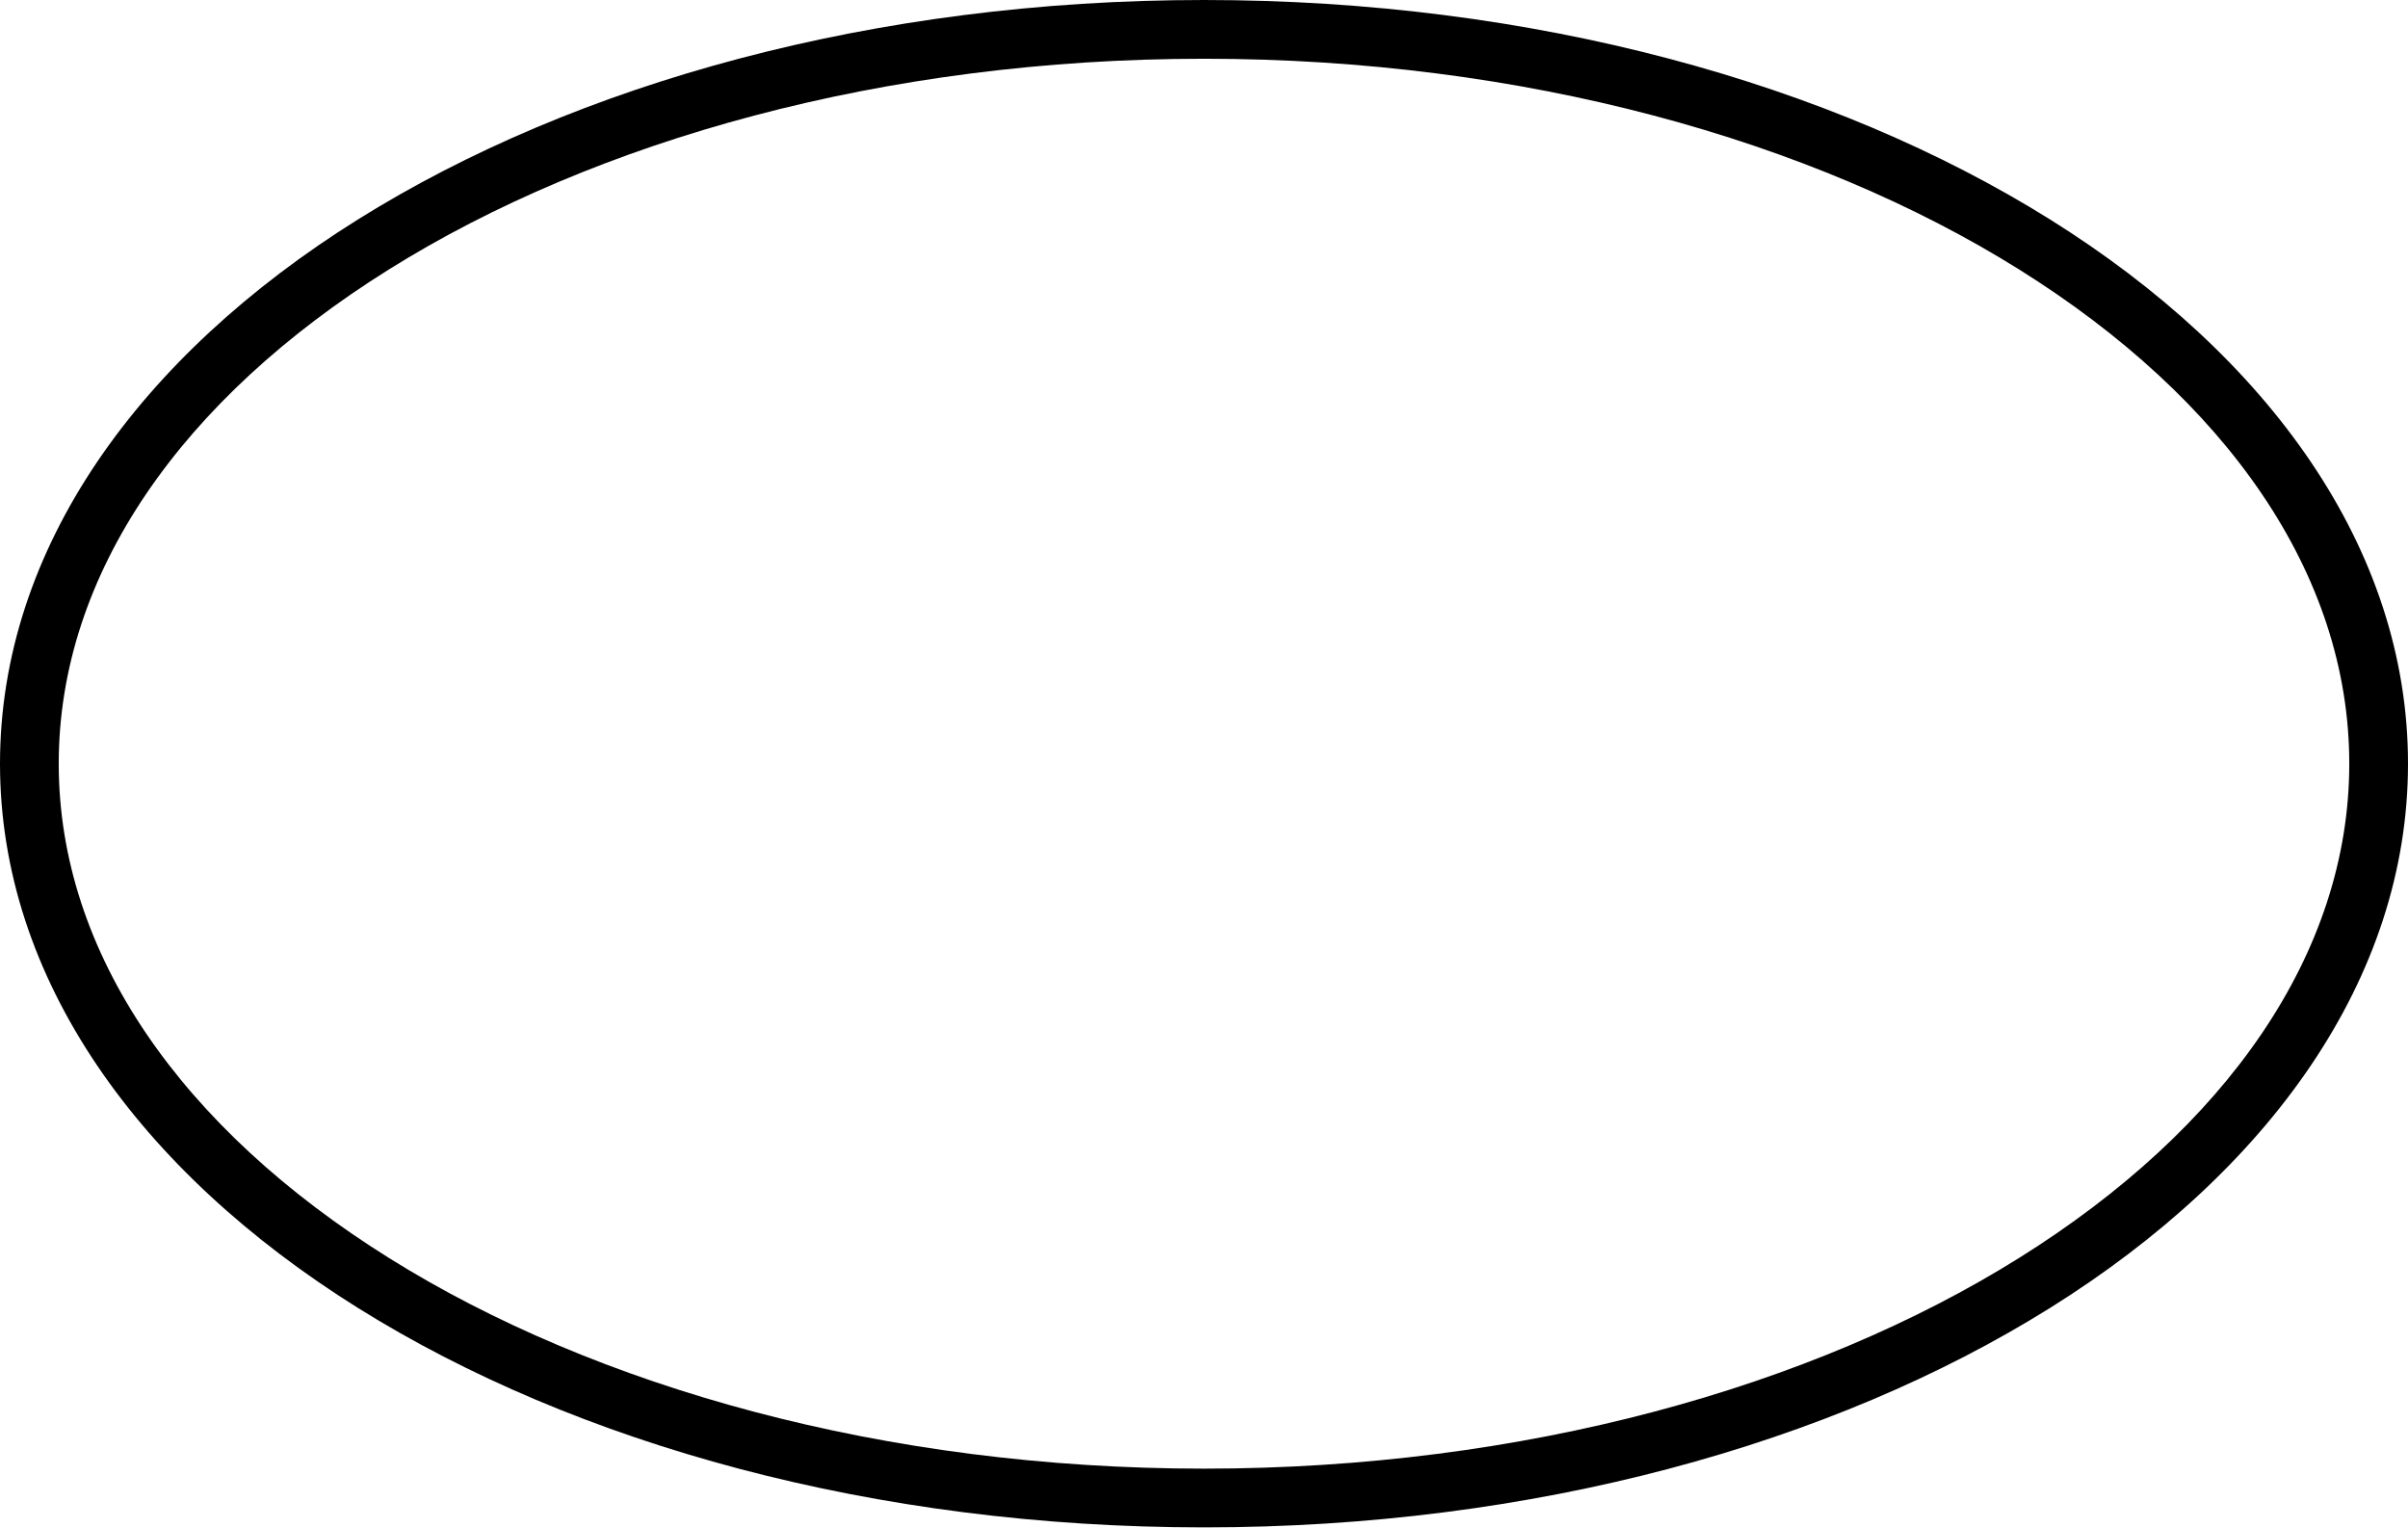
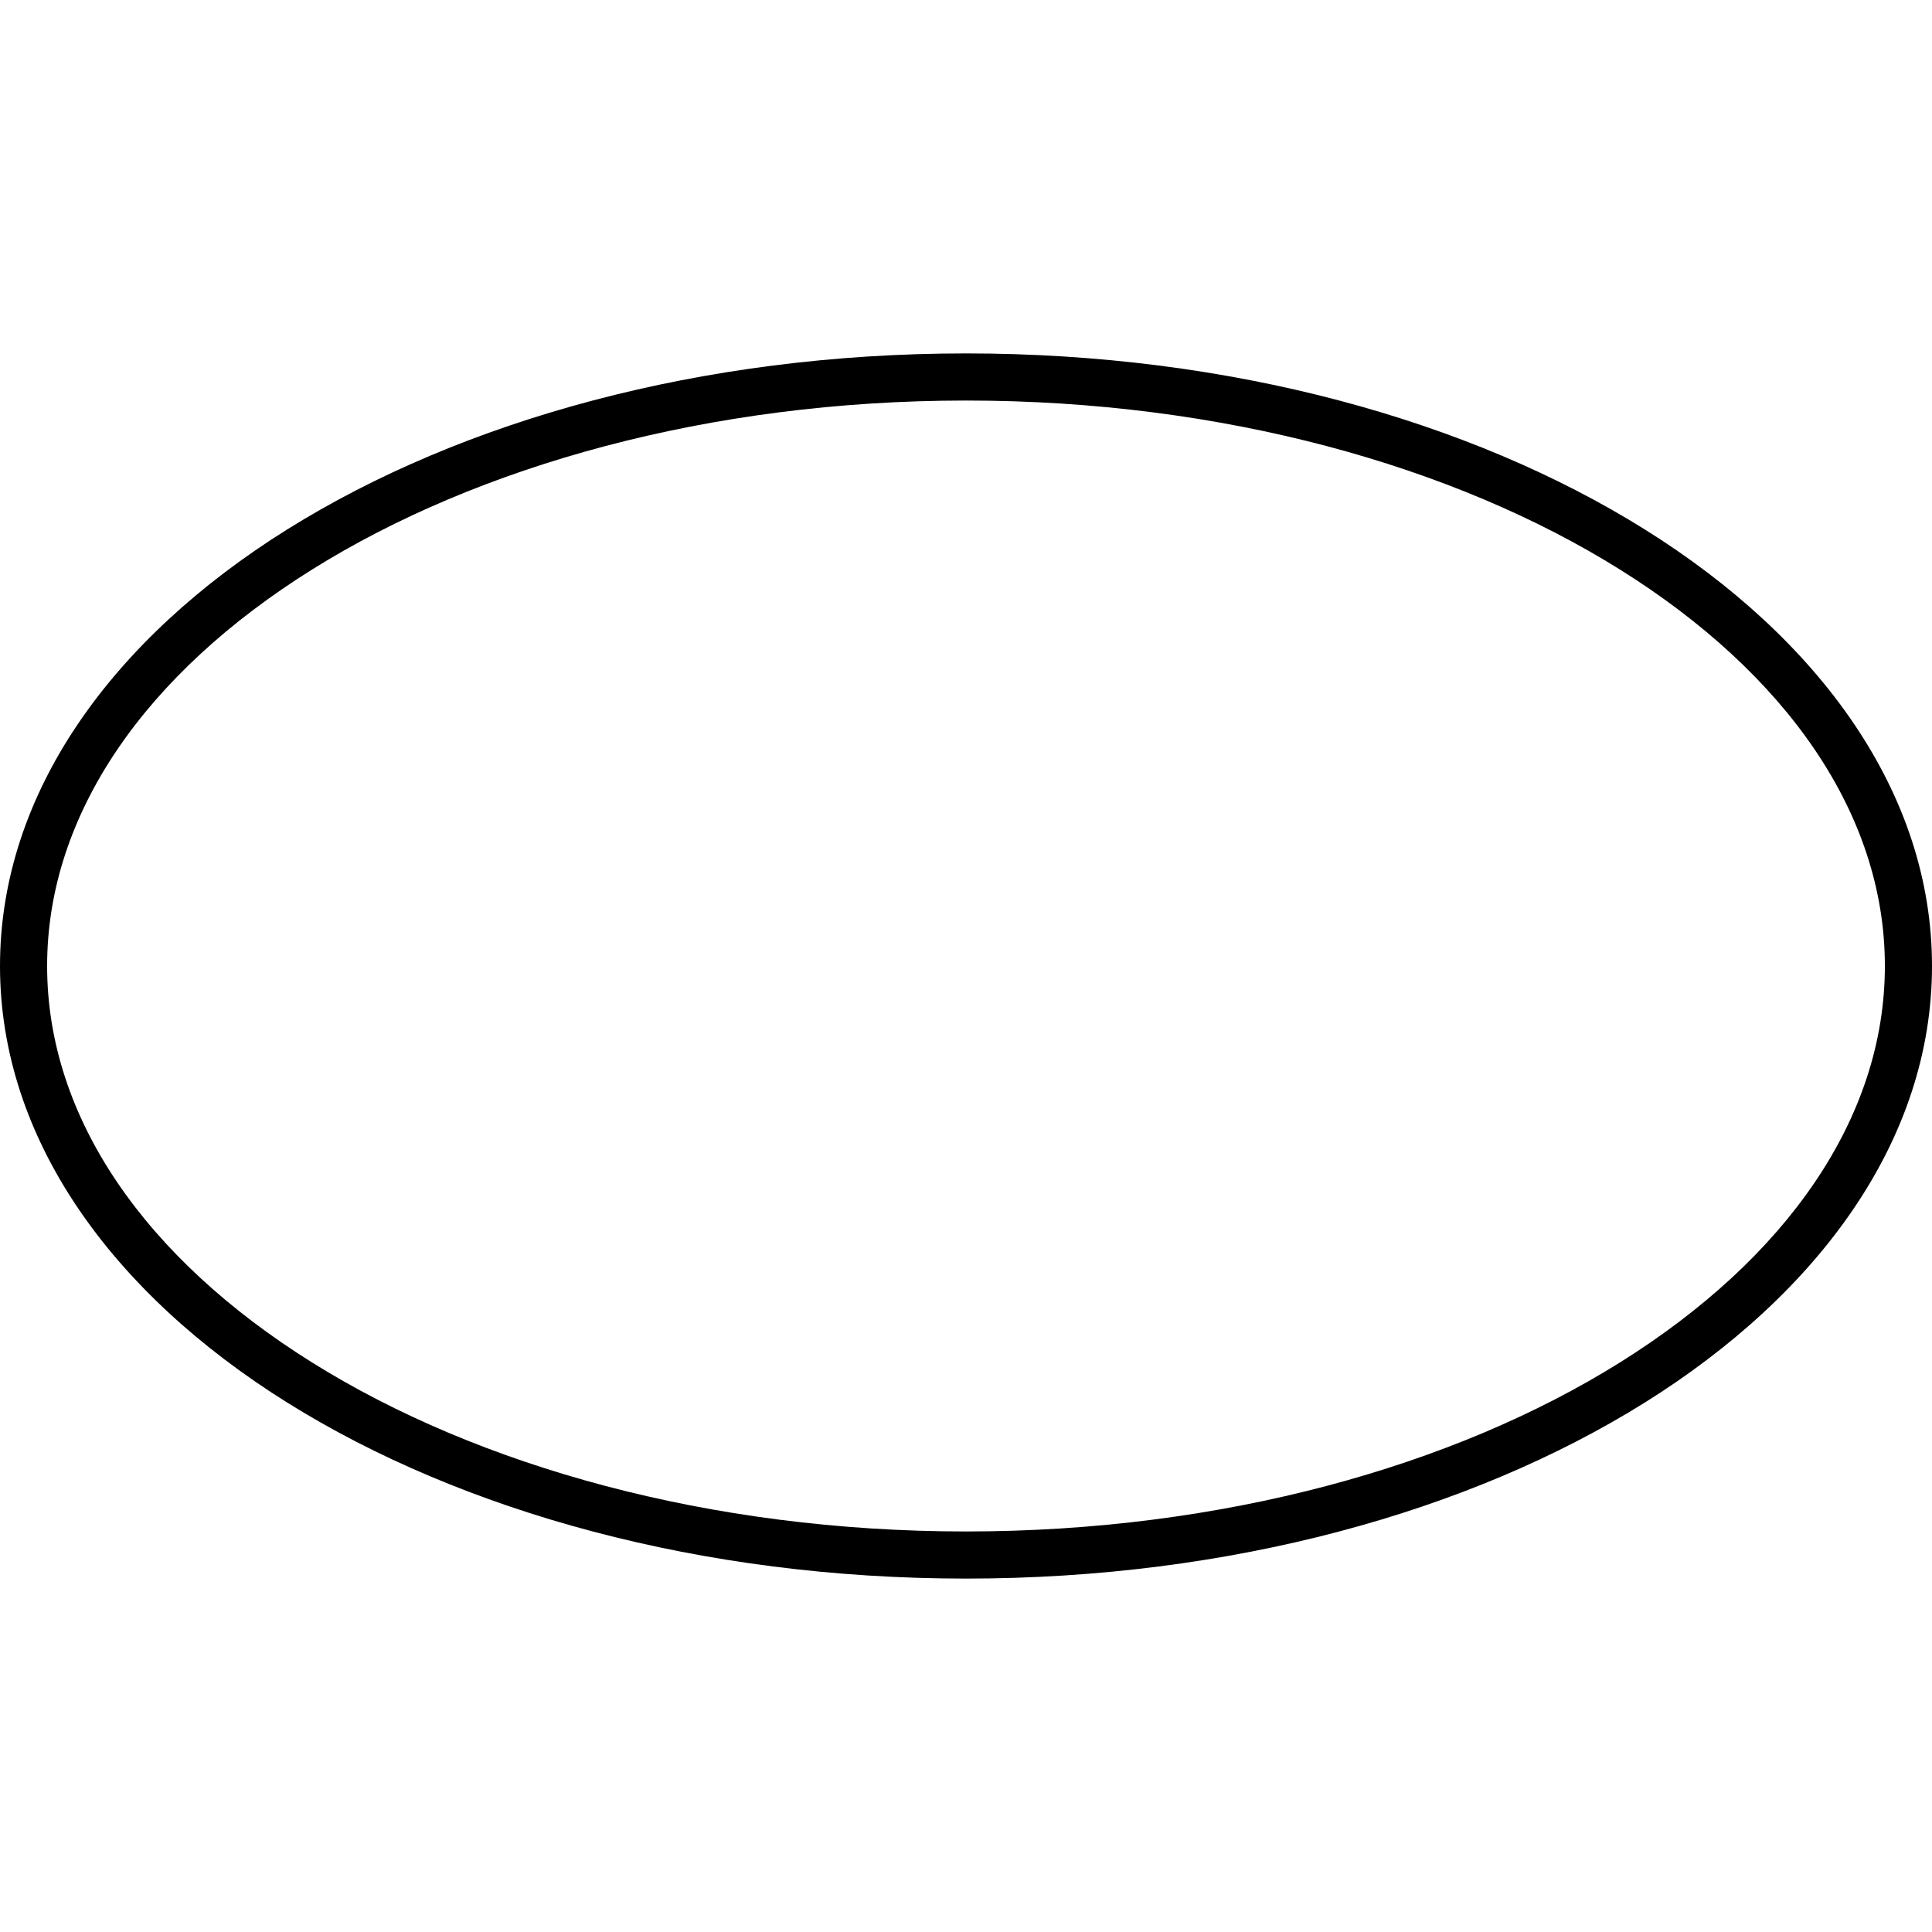
- <svg xmlns="http://www.w3.org/2000/svg" version="1.1" width="41" height="26" viewBox="-0.5 -0.5 41 26" content="&lt;mxfile host=&quot;Electron&quot; agent=&quot;Mozilla/5.0 (Windows NT 10.0; Win64; x64) AppleWebKit/537.36 (KHTML, like Gecko) draw.io/27.0.9 Chrome/134.0.7.205 Electron/35.4.0 Safari/537.36&quot; version=&quot;27.0.9&quot; scale=&quot;1&quot; border=&quot;0&quot;&gt;&#10;  &lt;diagram name=&quot;Page-1&quot; id=&quot;n0OZcgZHxj55q1kZgUS8&quot;&gt;&#10;    &lt;mxGraphModel dx=&quot;480&quot; dy=&quot;279&quot; grid=&quot;1&quot; gridSize=&quot;10&quot; guides=&quot;1&quot; tooltips=&quot;1&quot; connect=&quot;1&quot; arrows=&quot;1&quot; fold=&quot;1&quot; page=&quot;1&quot; pageScale=&quot;1&quot; pageWidth=&quot;850&quot; pageHeight=&quot;1100&quot; math=&quot;0&quot; shadow=&quot;0&quot;&gt;&#10;      &lt;root&gt;&#10;        &lt;mxCell id=&quot;0&quot; /&gt;&#10;        &lt;mxCell id=&quot;1&quot; parent=&quot;0&quot; /&gt;&#10;        &lt;mxCell id=&quot;2&quot; value=&quot;&quot; style=&quot;ellipse;whiteSpace=wrap;html=1;fillColor=none;&quot; vertex=&quot;1&quot; parent=&quot;1&quot;&gt;&#10;          &lt;mxGeometry x=&quot;240&quot; y=&quot;367.5&quot; width=&quot;40&quot; height=&quot;25&quot; as=&quot;geometry&quot; /&gt;&#10;        &lt;/mxCell&gt;&#10;      &lt;/root&gt;&#10;    &lt;/mxGraphModel&gt;&#10;  &lt;/diagram&gt;&#10;&lt;/mxfile&gt;&#10;" id="svg7">
+ <svg xmlns="http://www.w3.org/2000/svg" version="1.1" width="41" height="41" viewBox="-0.5 -0.5 41 41" content="&lt;mxfile host=&quot;Electron&quot; agent=&quot;Mozilla/5.0 (Windows NT 10.0; Win64; x64) AppleWebKit/537.36 (KHTML, like Gecko) draw.io/27.0.9 Chrome/134.0.7.205 Electron/35.4.0 Safari/537.36&quot; version=&quot;27.0.9&quot; scale=&quot;1&quot; border=&quot;0&quot;&gt;&#10;  &lt;diagram name=&quot;Page-1&quot; id=&quot;n0OZcgZHxj55q1kZgUS8&quot;&gt;&#10;    &lt;mxGraphModel dx=&quot;480&quot; dy=&quot;279&quot; grid=&quot;1&quot; gridSize=&quot;10&quot; guides=&quot;1&quot; tooltips=&quot;1&quot; connect=&quot;1&quot; arrows=&quot;1&quot; fold=&quot;1&quot; page=&quot;1&quot; pageScale=&quot;1&quot; pageWidth=&quot;850&quot; pageHeight=&quot;1100&quot; math=&quot;0&quot; shadow=&quot;0&quot;&gt;&#10;      &lt;root&gt;&#10;        &lt;mxCell id=&quot;0&quot; /&gt;&#10;        &lt;mxCell id=&quot;1&quot; parent=&quot;0&quot; /&gt;&#10;        &lt;mxCell id=&quot;2&quot; value=&quot;&quot; style=&quot;ellipse;whiteSpace=wrap;html=1;fillColor=none;&quot; vertex=&quot;1&quot; parent=&quot;1&quot;&gt;&#10;          &lt;mxGeometry x=&quot;240&quot; y=&quot;367.5&quot; width=&quot;40&quot; height=&quot;25&quot; as=&quot;geometry&quot; /&gt;&#10;        &lt;/mxCell&gt;&#10;      &lt;/root&gt;&#10;    &lt;/mxGraphModel&gt;&#10;  &lt;/diagram&gt;&#10;&lt;/mxfile&gt;&#10;" id="svg7">
  <defs id="defs1" />
-   <g data-cell-id="1" id="g5" transform="translate(0,-0.5)">
+   <g data-cell-id="1" id="g5" transform="translate(0,7)">
    <g data-cell-id="YsvUX-ydBZoLg-LKKIOO-1" id="g1" />
    <g data-cell-id="YsvUX-ydBZoLg-LKKIOO-2" id="g3">
      <g id="g2">
-         <path id="ellipse1" style="baseline-shift:baseline;display:inline;overflow:visible;vector-effect:none;enable-background:accumulate;stop-color:#000000;stop-opacity:1;opacity:1" d="M 20,0 C 14.393,0 9.31,1.414 5.594,3.736 1.878,6.059 -0.5,9.332 -0.5,13 c 0,3.668 2.378,6.941 6.094,9.264 C 9.31,24.586 14.393,26 20,26 25.607,26 30.69,24.586 34.406,22.264 38.122,19.941 40.5,16.668 40.5,13 40.5,9.332 38.122,6.059 34.406,3.736 30.69,1.414 25.607,0 20,0 Z m 0,1 C 25.438,1 30.355,2.384 33.877,4.586 37.399,6.787 39.5,9.764 39.5,13 c 0,3.236 -2.101,6.213 -5.623,8.414 C 30.355,23.616 25.438,25 20,25 14.562,25 9.645,23.616 6.123,21.414 2.601,19.213 0.5,16.236 0.5,13 0.5,9.764 2.601,6.787 6.123,4.586 9.645,2.384 14.562,1 20,1 Z" />
+         <path id="ellipse1" style="baseline-shift:baseline;display:inline;overflow:visible;opacity:1;vector-effect:none;enable-background:accumulate;stop-color:#000000;stop-opacity:1" d="M 20,0 C 14.393,0 9.31,1.414 5.594,3.736 1.878,6.059 -0.5,9.332 -0.5,13 c 0,3.668 2.378,6.941 6.094,9.264 C 9.31,24.586 14.393,26 20,26 25.607,26 30.69,24.586 34.406,22.264 38.122,19.941 40.5,16.668 40.5,13 40.5,9.332 38.122,6.059 34.406,3.736 30.69,1.414 25.607,0 20,0 Z m 0,1 C 25.438,1 30.355,2.384 33.877,4.586 37.399,6.787 39.5,9.764 39.5,13 c 0,3.236 -2.101,6.213 -5.623,8.414 C 30.355,23.616 25.438,25 20,25 14.562,25 9.645,23.616 6.123,21.414 2.601,19.213 0.5,16.236 0.5,13 0.5,9.764 2.601,6.787 6.123,4.586 9.645,2.384 14.562,1 20,1 Z" />
      </g>
    </g>
    <g data-cell-id="YsvUX-ydBZoLg-LKKIOO-3" id="g4" />
  </g>
</svg>
